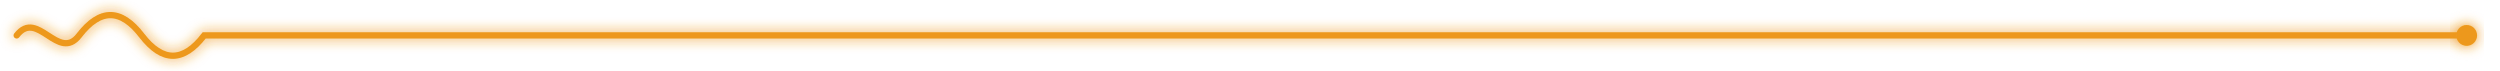
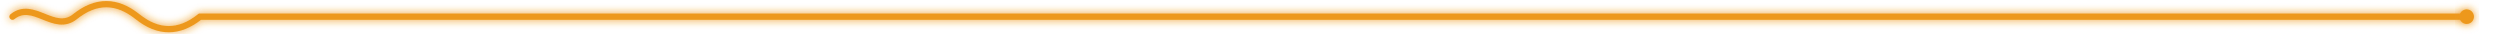
- <svg xmlns="http://www.w3.org/2000/svg" width="1200" height="34" viewBox="0 0 1200 34">
+ <svg xmlns="http://www.w3.org/2000/svg" width="1200" height="16" viewBox="0 0 1200 16">
  <defs>
-     <filter id="g" x="-30%" y="-300%" width="160%" height="700%">
-       <feGaussianBlur stdDeviation="3" result="b" />
+     <filter id="g" x="-30%" y="-500%" width="160%" height="1100%">
+       <feGaussianBlur stdDeviation="2" result="b" />
      <feMerge>
        <feMergeNode in="b" />
        <feMergeNode in="SourceGraphic" />
      </feMerge>
    </filter>
  </defs>
-   <path d="M 8 17 C 18 4 28 30 38 17 S 58 4 68 17 S 88 30 98 17 L 1184 17" fill="none" stroke="#ED981A" stroke-width="3" stroke-linecap="round" filter="url(#g)" />
-   <circle cx="1184" cy="17" r="5" fill="#ED981A" filter="url(#g)" />
+   <path d="M 6 8 C 16 0 26 16 36 8 S 56 0 66 8 S 86 16 96 8 L 1184 8" fill="none" stroke="#ED981A" stroke-width="3" stroke-linecap="round" filter="url(#g)" />
+   <circle cx="1184" cy="8" r="3.5" fill="#ED981A" filter="url(#g)" />
</svg>
